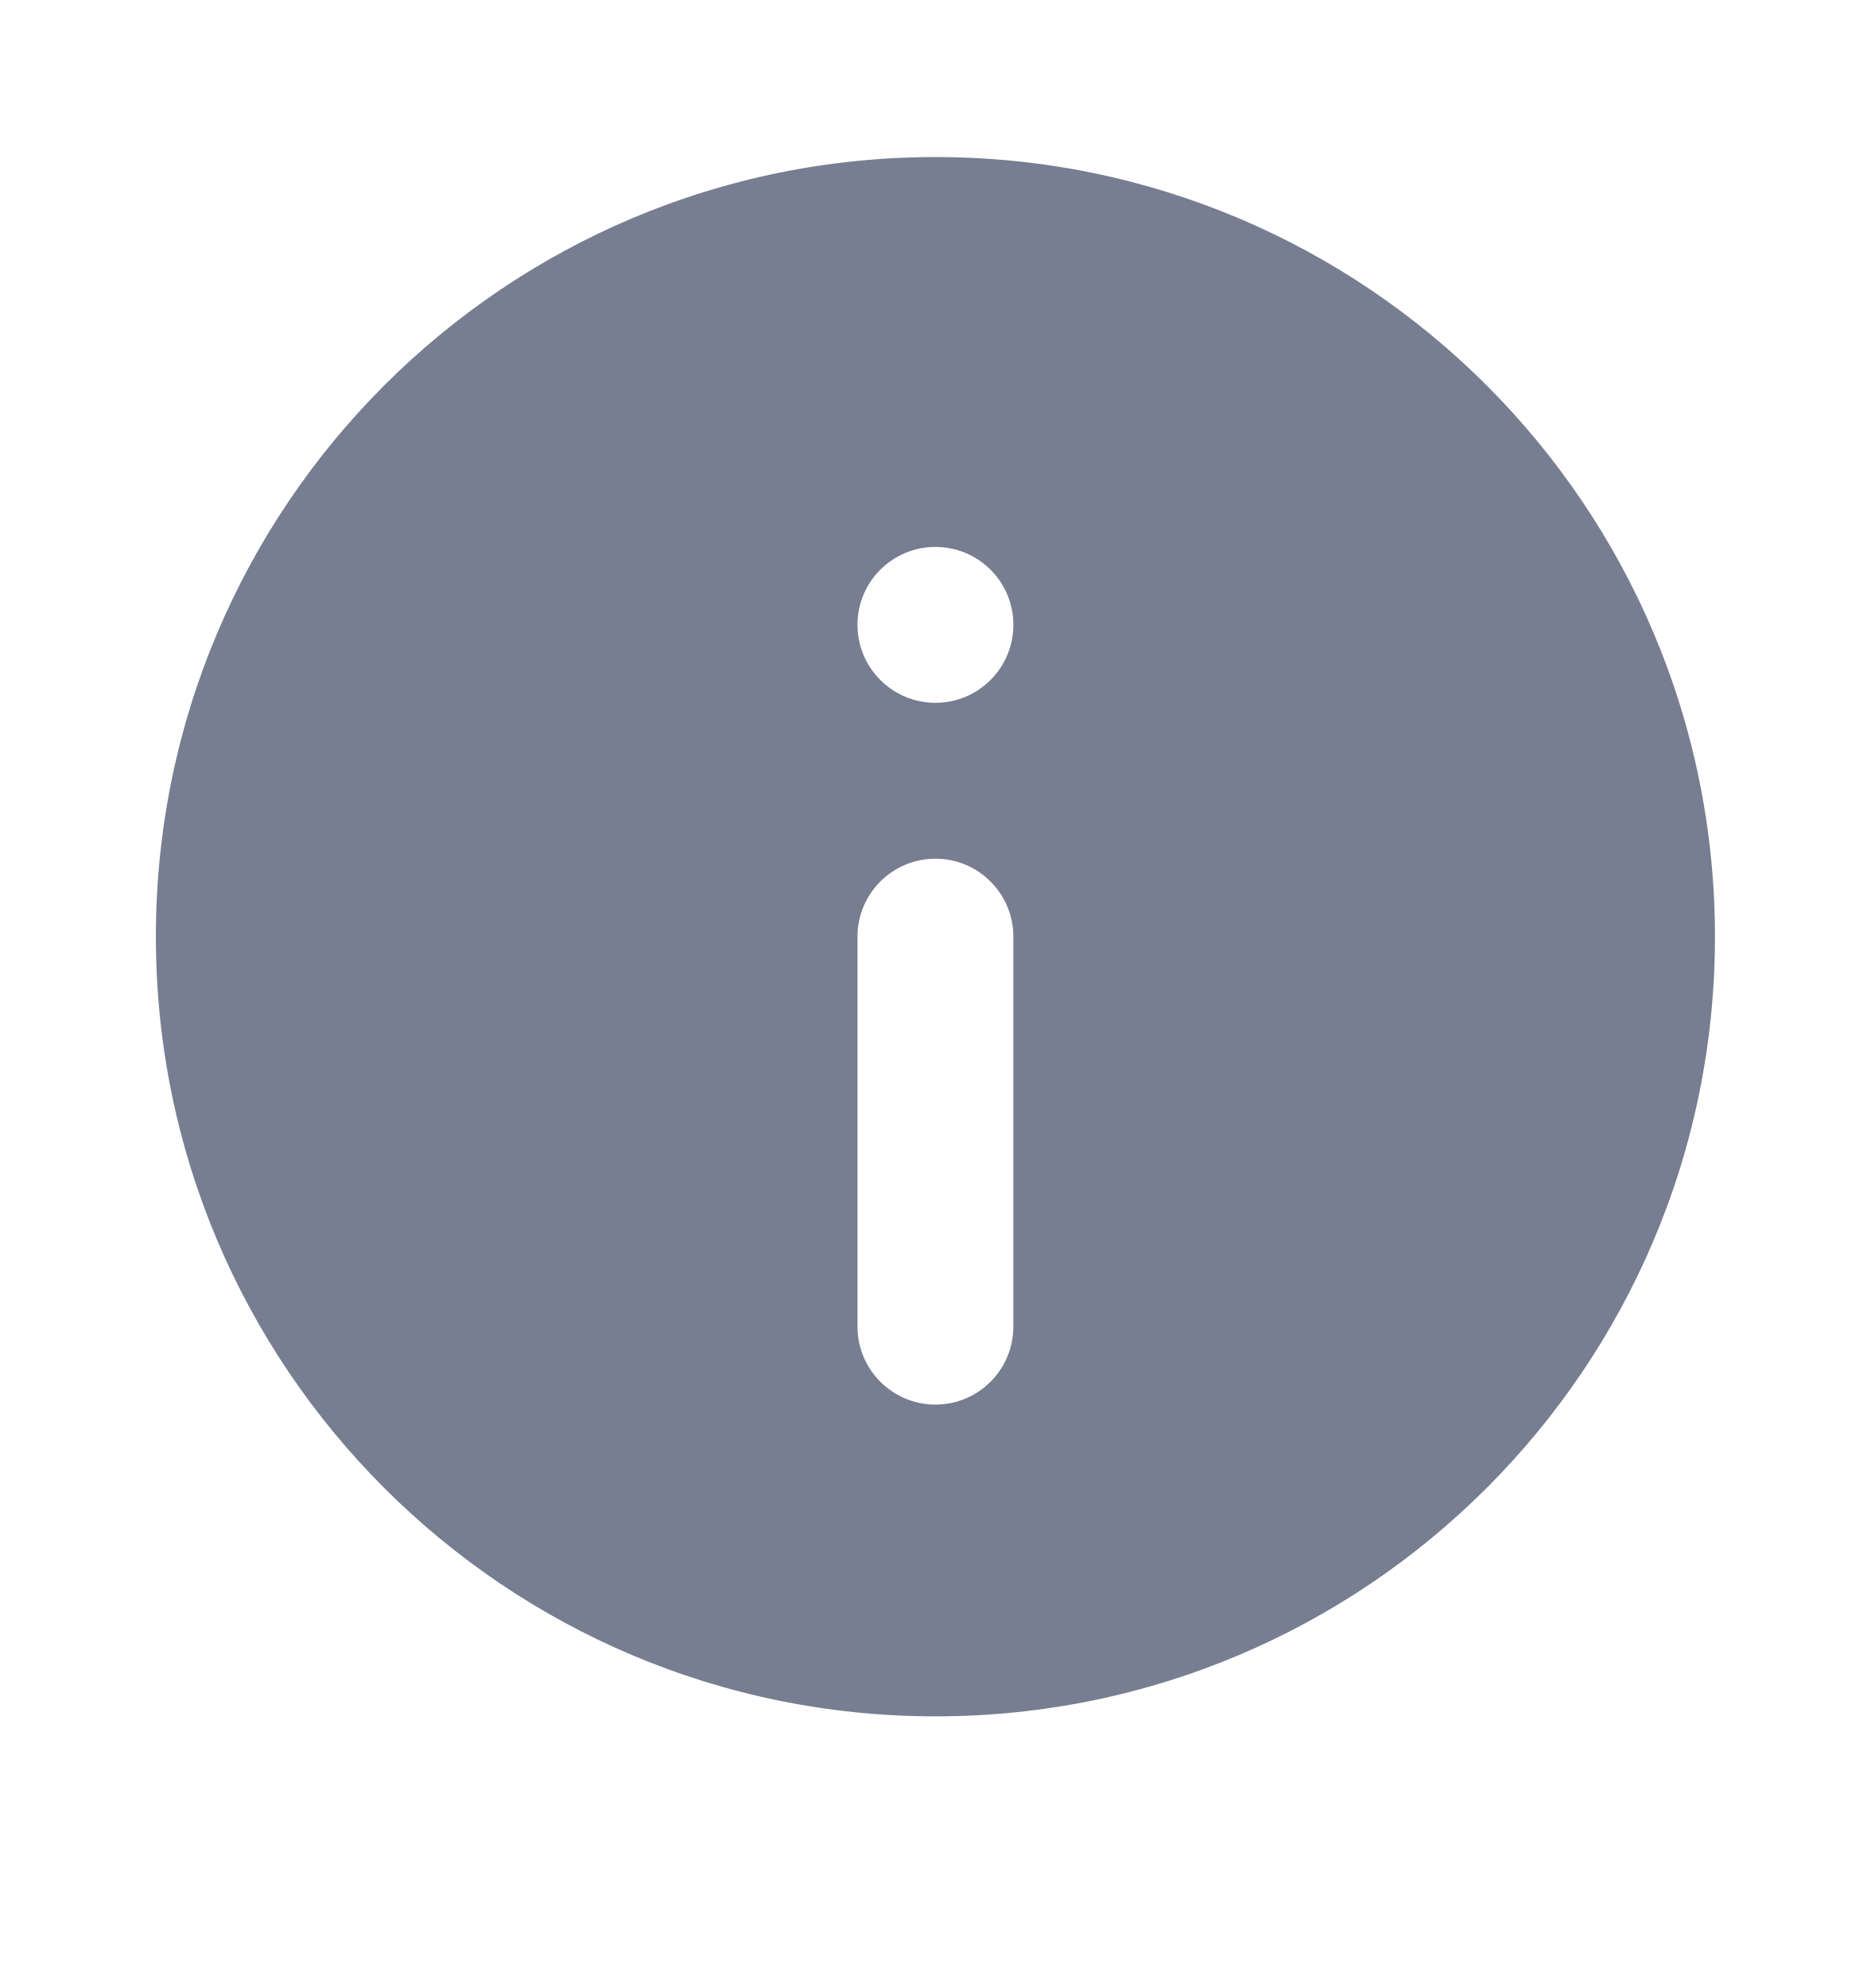
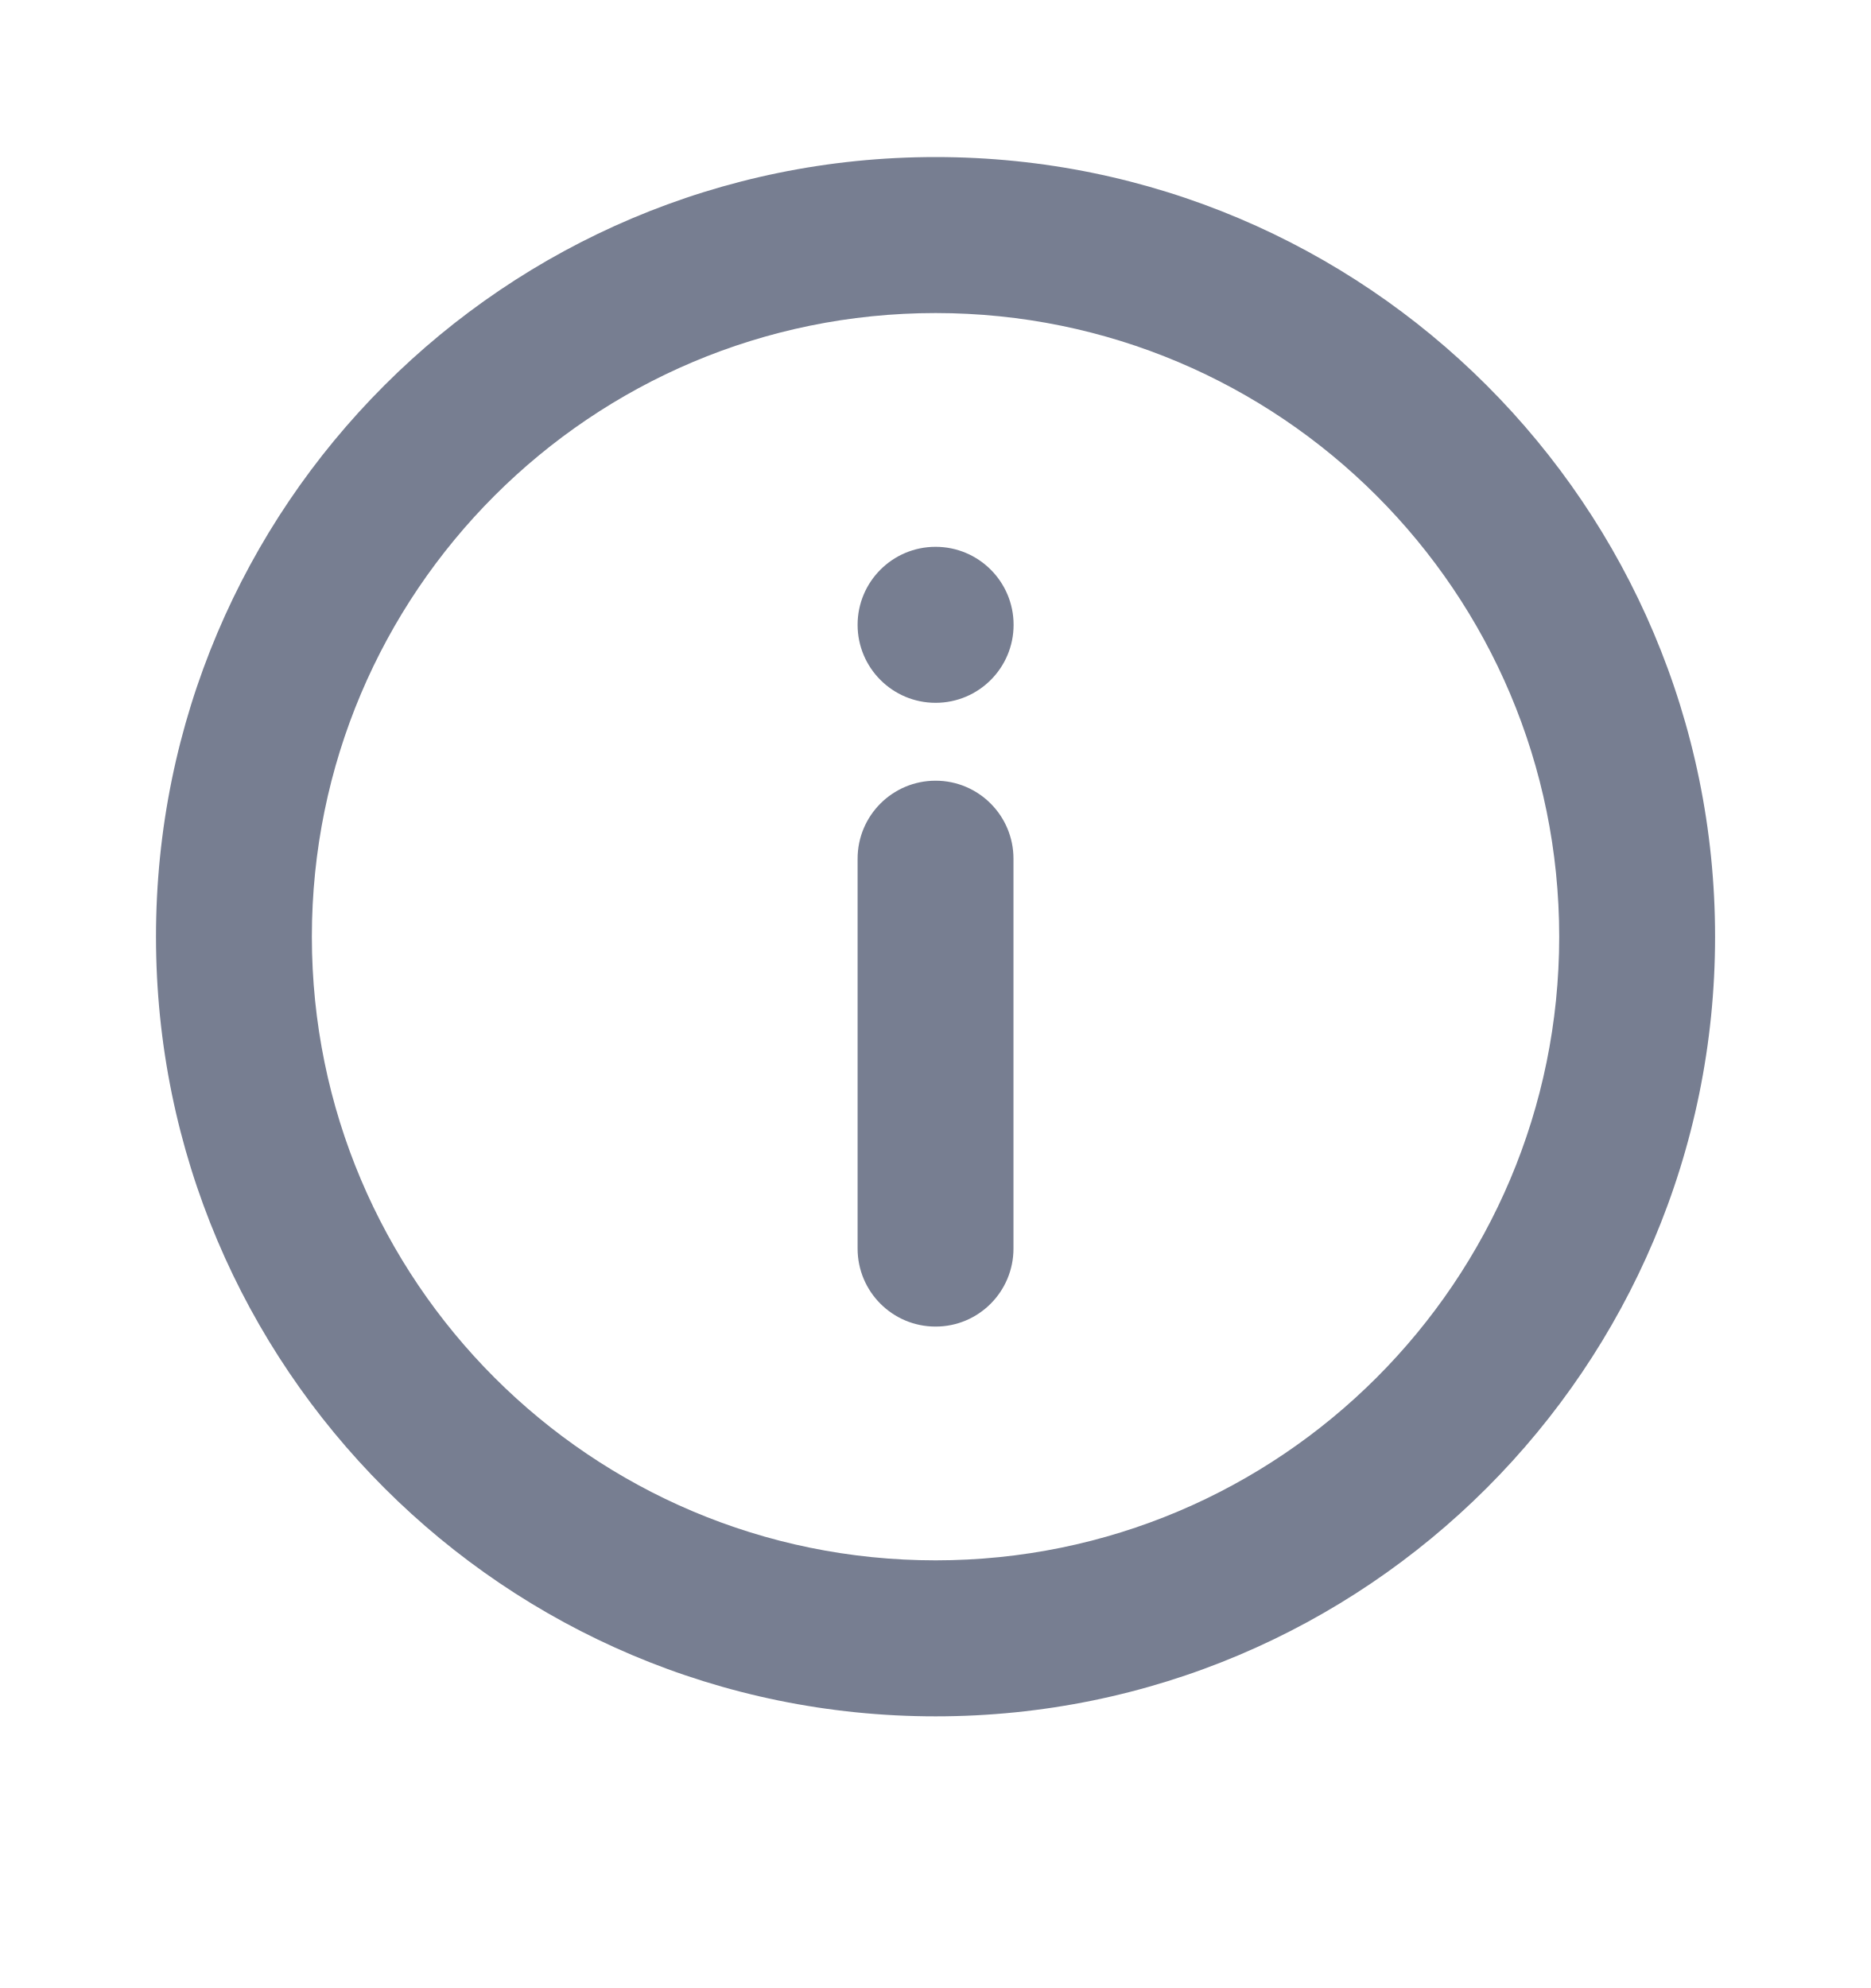
<svg xmlns="http://www.w3.org/2000/svg" width="16" height="17" viewBox="0 0 16 17" fill="none">
-   <path fill-rule="evenodd" clip-rule="evenodd" d="M14.666 8.01C14.666 11.692 11.682 14.677 8 14.677C4.318 14.677 1.333 11.692 1.333 8.01C1.333 4.328 4.318 1.343 8 1.343C11.682 1.343 14.666 4.328 14.666 8.01ZM8 7.343C8.368 7.343 8.666 7.642 8.666 8.01V11.344C8.666 11.712 8.368 12.011 8 12.011C7.631 12.011 7.333 11.712 7.333 11.344V8.01C7.333 7.642 7.631 7.343 8 7.343ZM8 6.01C8.368 6.01 8.666 5.711 8.666 5.343C8.666 4.975 8.368 4.677 8 4.677C7.631 4.677 7.333 4.975 7.333 5.343C7.333 5.711 7.631 6.01 8 6.01Z" fill="#777E91" />
+   <path fill-rule="evenodd" clip-rule="evenodd" d="M8.001 13.343C10.946 13.343 13.334 10.955 13.334 8.01C13.334 5.064 10.946 2.677 8.001 2.677C5.055 2.677 2.667 5.064 2.667 8.01C2.667 10.955 5.055 13.343 8.001 13.343ZM8.001 14.677C11.682 14.677 14.667 11.692 14.667 8.01C14.667 4.328 11.682 1.343 8.001 1.343C4.319 1.343 1.334 4.328 1.334 8.01C1.334 11.692 4.319 14.677 8.001 14.677Z" fill="#777E91" />
+   <path fill-rule="evenodd" clip-rule="evenodd" d="M8.001 6.676C8.369 6.676 8.667 6.975 8.667 7.343V10.677C8.667 11.045 8.369 11.344 8.001 11.344C7.632 11.344 7.334 11.045 7.334 10.677V7.343C7.334 6.975 7.632 6.676 8.001 6.676Z" fill="#777E91" />
+   <circle cx="8.001" cy="5.343" r="0.667" fill="#777E91" />
</svg>
